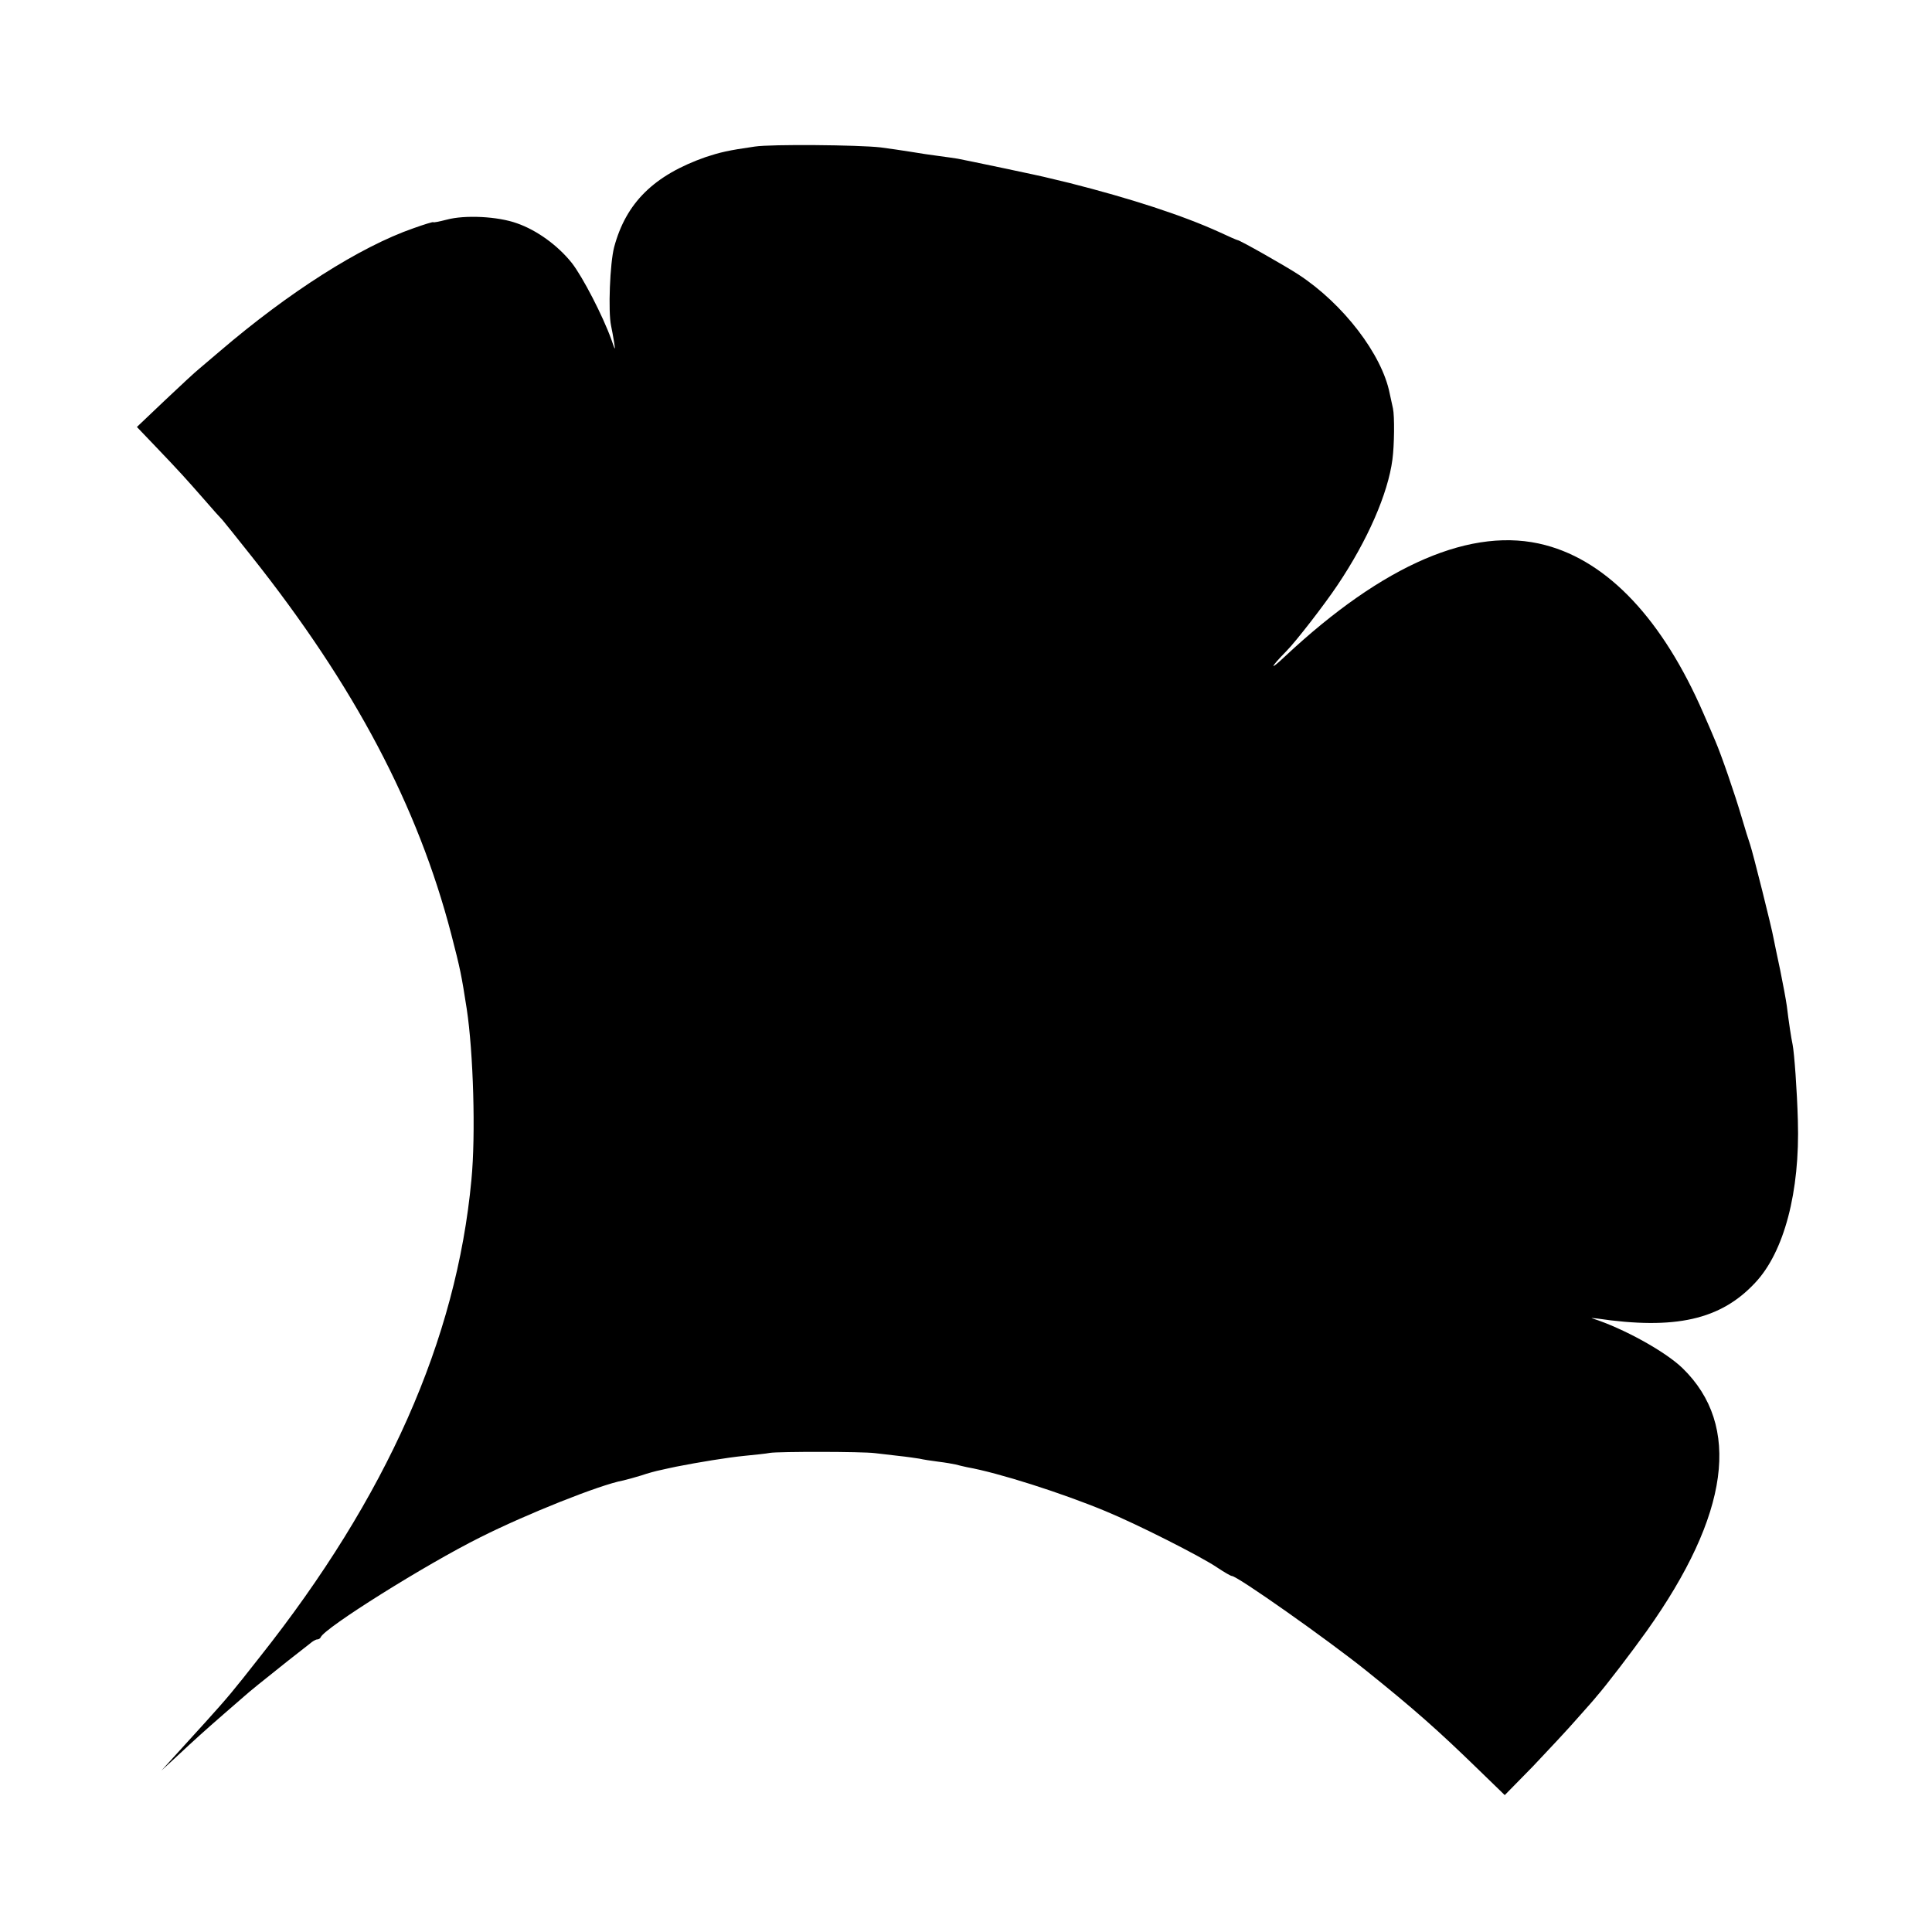
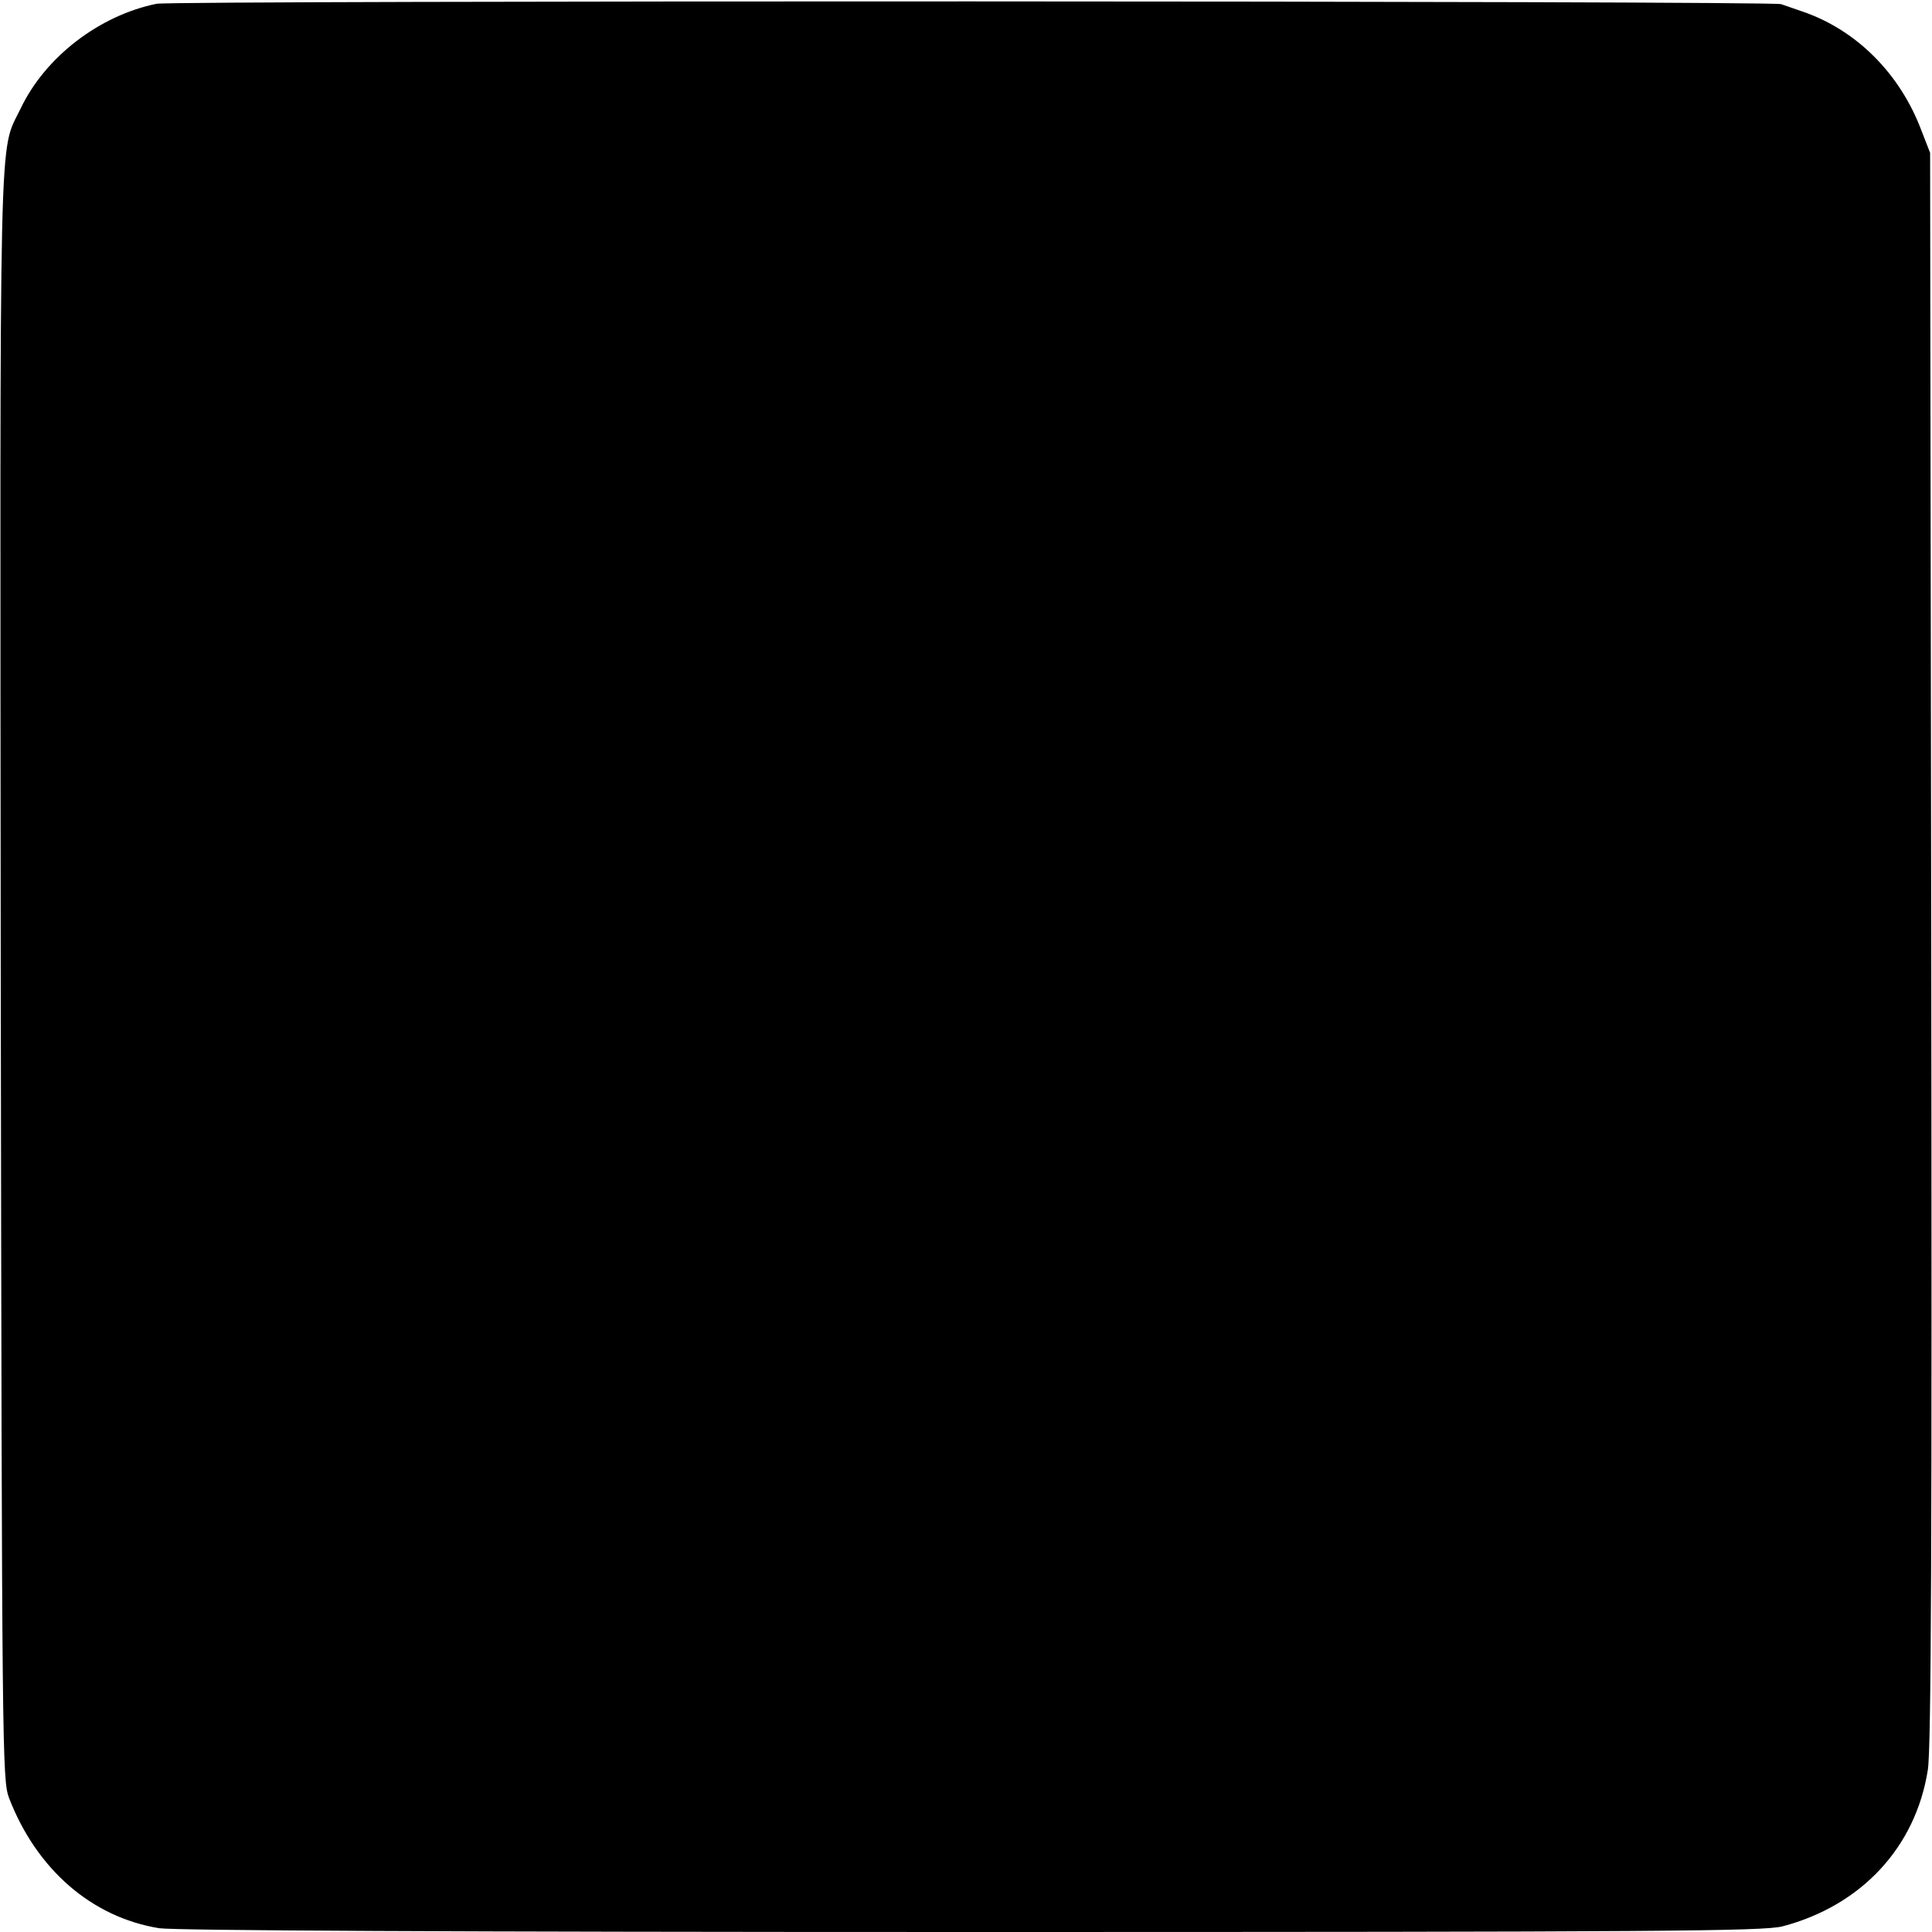
- <svg xmlns="http://www.w3.org/2000/svg" version="1.0" width="700pt" height="700pt" viewBox="0 0 700 700" preserveAspectRatio="xMidYMid meet">
-   <g transform="translate(0,700) scale(0.1,-0.1)" fill="#000000" stroke="none">
-     <path d="M2735 6469 c-98 -14 -126 -21 -178 -38 -188 -66 -289 -166 -332 -327 -15 -58 -22 -232 -11 -284 3 -14 8 -41 11 -60 5 -32 4 -31 -10 10 -31 86 -104 227 -143 277 -51 64 -127 119 -199 144 -69 25 -189 31 -255 13 -27 -7 -48 -11 -48 -9 0 2 -33 -8 -72 -22 -193 -67 -452 -232 -702 -446 -27 -23 -60 -51 -73 -62 -14 -11 -70 -63 -126 -116 l-101 -96 66 -69 c90 -94 114 -121 178 -194 30 -35 60 -68 66 -74 5 -6 53 -65 105 -131 374 -471 603 -905 724 -1370 33 -127 37 -148 56 -270 24 -157 33 -457 17 -620 -54 -579 -307 -1149 -767 -1729 -98 -125 -114 -144 -196 -235 -54 -59 -60 -66 -120 -132 l-40 -44 50 46 c76 71 104 96 175 158 36 31 70 61 76 66 14 13 72 60 154 125 36 28 73 57 83 65 9 8 21 15 26 15 5 0 11 3 13 8 14 34 381 264 578 362 167 84 435 191 518 206 13 3 42 11 65 18 23 8 56 17 72 20 17 4 41 9 55 12 81 16 185 33 245 39 39 4 81 8 95 11 32 5 334 5 380 -1 19 -2 58 -7 86 -10 29 -3 62 -8 75 -10 13 -3 44 -8 69 -11 25 -3 53 -8 62 -10 10 -3 29 -7 42 -10 113 -20 342 -93 501 -159 112 -46 346 -164 406 -205 24 -16 48 -30 52 -30 20 0 346 -230 487 -343 173 -139 259 -215 403 -355 l99 -96 102 104 c55 58 128 136 161 174 33 37 65 73 70 80 32 36 129 163 181 236 301 423 344 745 130 953 -63 61 -216 145 -326 180 -8 2 -1 2 15 0 284 -42 449 -5 574 129 105 111 163 330 155 588 -3 110 -13 245 -19 275 -5 23 -14 82 -21 140 -3 22 -14 81 -24 130 -11 50 -21 101 -24 115 -6 36 -75 311 -85 340 -5 14 -19 59 -31 100 -24 82 -74 227 -95 275 -7 17 -26 62 -43 100 -147 339 -345 550 -573 610 -263 70 -586 -69 -944 -404 -57 -54 -54 -41 5 19 35 35 140 171 186 240 109 162 183 332 199 455 7 51 8 158 2 185 -2 8 -7 33 -12 55 -28 141 -168 324 -330 430 -47 31 -213 125 -221 125 -2 0 -32 13 -66 29 -134 61 -322 122 -543 178 -33 8 -67 16 -75 18 -25 7 -303 65 -330 70 -14 2 -45 7 -70 10 -25 3 -70 10 -100 15 -30 5 -80 12 -110 16 -79 9 -396 12 -455 3z" />
-   </g>
+ <svg xmlns="http://www.w3.org/2000/svg" version="1" width="682.667" height="682.667" viewBox="0 0 512 512">
+   <path d="M41.5 1C26.3 4.1 12 15.1 5.5 28.7-.4 41 0 26.3.2 258.5c.3 207.3.4 213.1 2.2 218 7.3 18.9 21.9 31.6 39.8 34.5 4.2.6 77 1 215.4 1 182.5 0 209.8-.2 214.8-1.5 20.9-5.5 35.3-21 38.5-41.5.9-5.6 1.1-61.7.9-218l-.3-210.5-2.3-5.9C503.5 19.4 491.8 7.8 477.5 3c-2.2-.8-4.7-1.6-5.5-1.9C469.5.2 45.8.1 41.5 1z" />
</svg>
